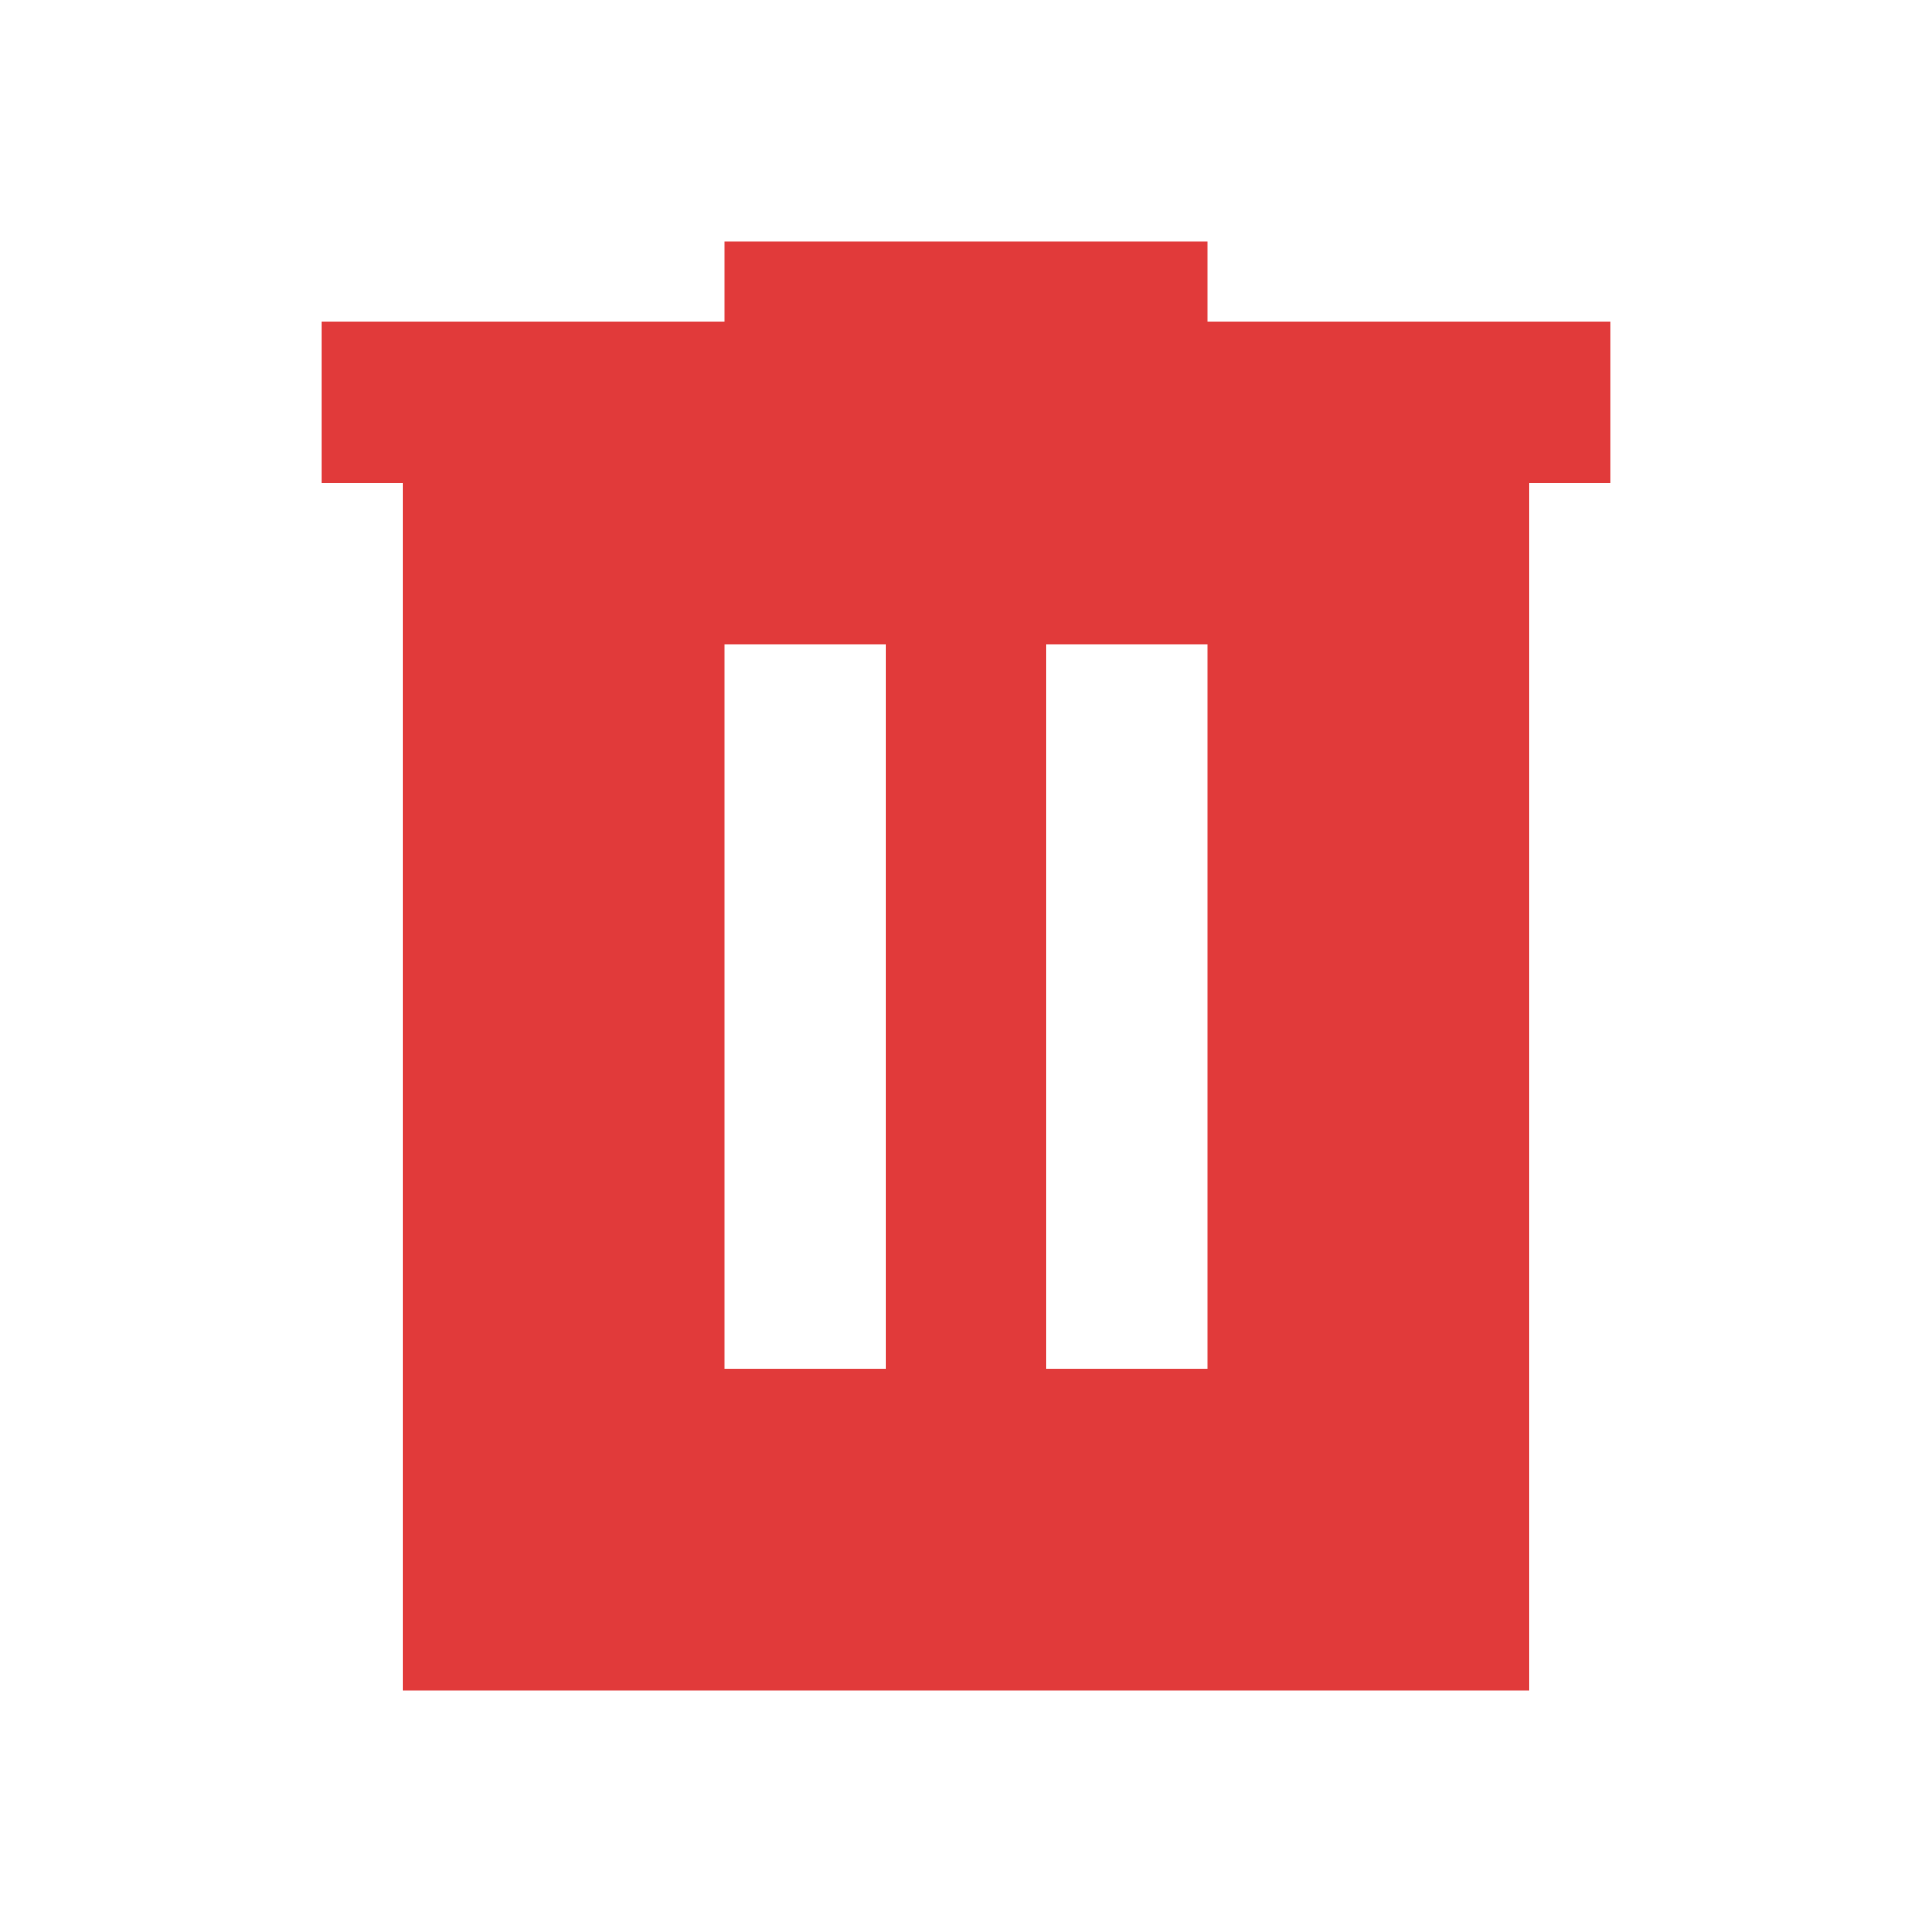
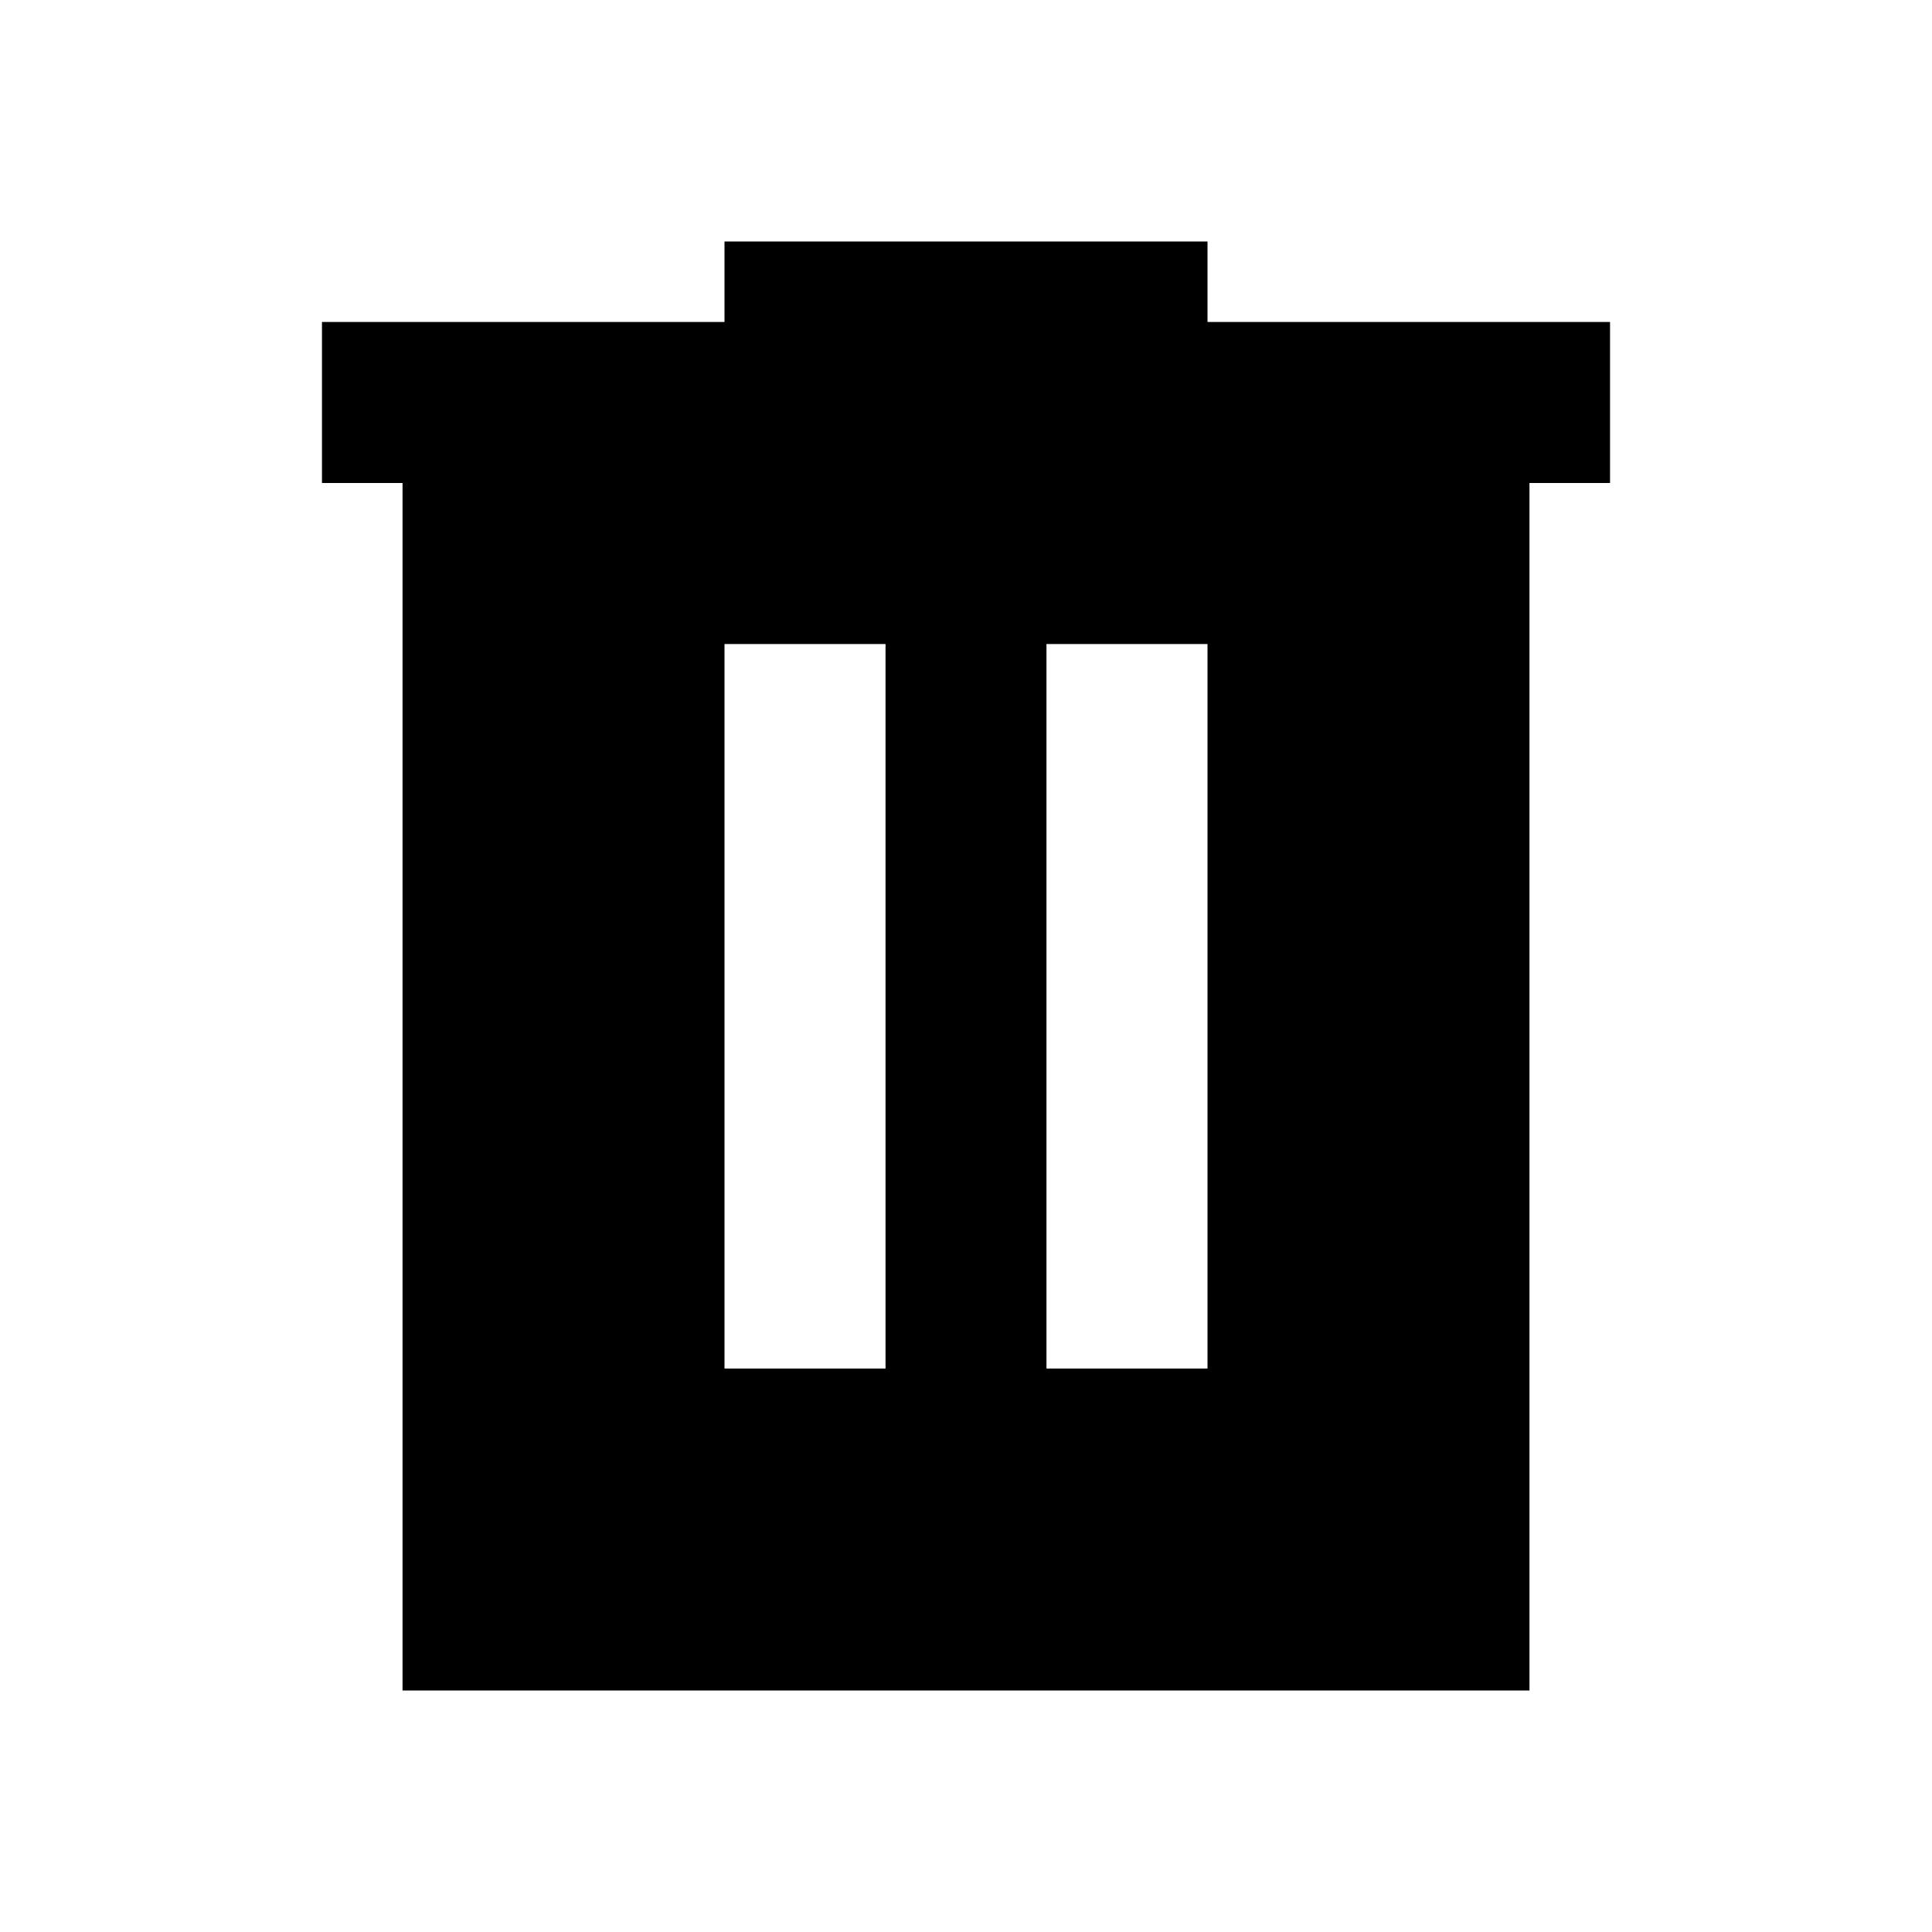
<svg xmlns="http://www.w3.org/2000/svg" width="20" height="20" viewBox="0 0 20 20" fill="none">
-   <path d="M7.5 14.167H9.167V6.667H7.5V14.167ZM10.833 14.167H12.5V6.667H10.833V14.167ZM4.167 17.5V5H3.333V3.333H7.5V2.5H12.5V3.333H16.667V5H15.833V17.5H4.167Z" fill="#E13A3A" />
+   <path d="M7.5 14.167H9.167V6.667H7.5V14.167ZM10.833 14.167H12.5V6.667H10.833V14.167ZM4.167 17.5V5H3.333V3.333H7.5V2.5H12.5V3.333H16.667V5H15.833V17.5H4.167Z" fill="currentColor" />
</svg>
